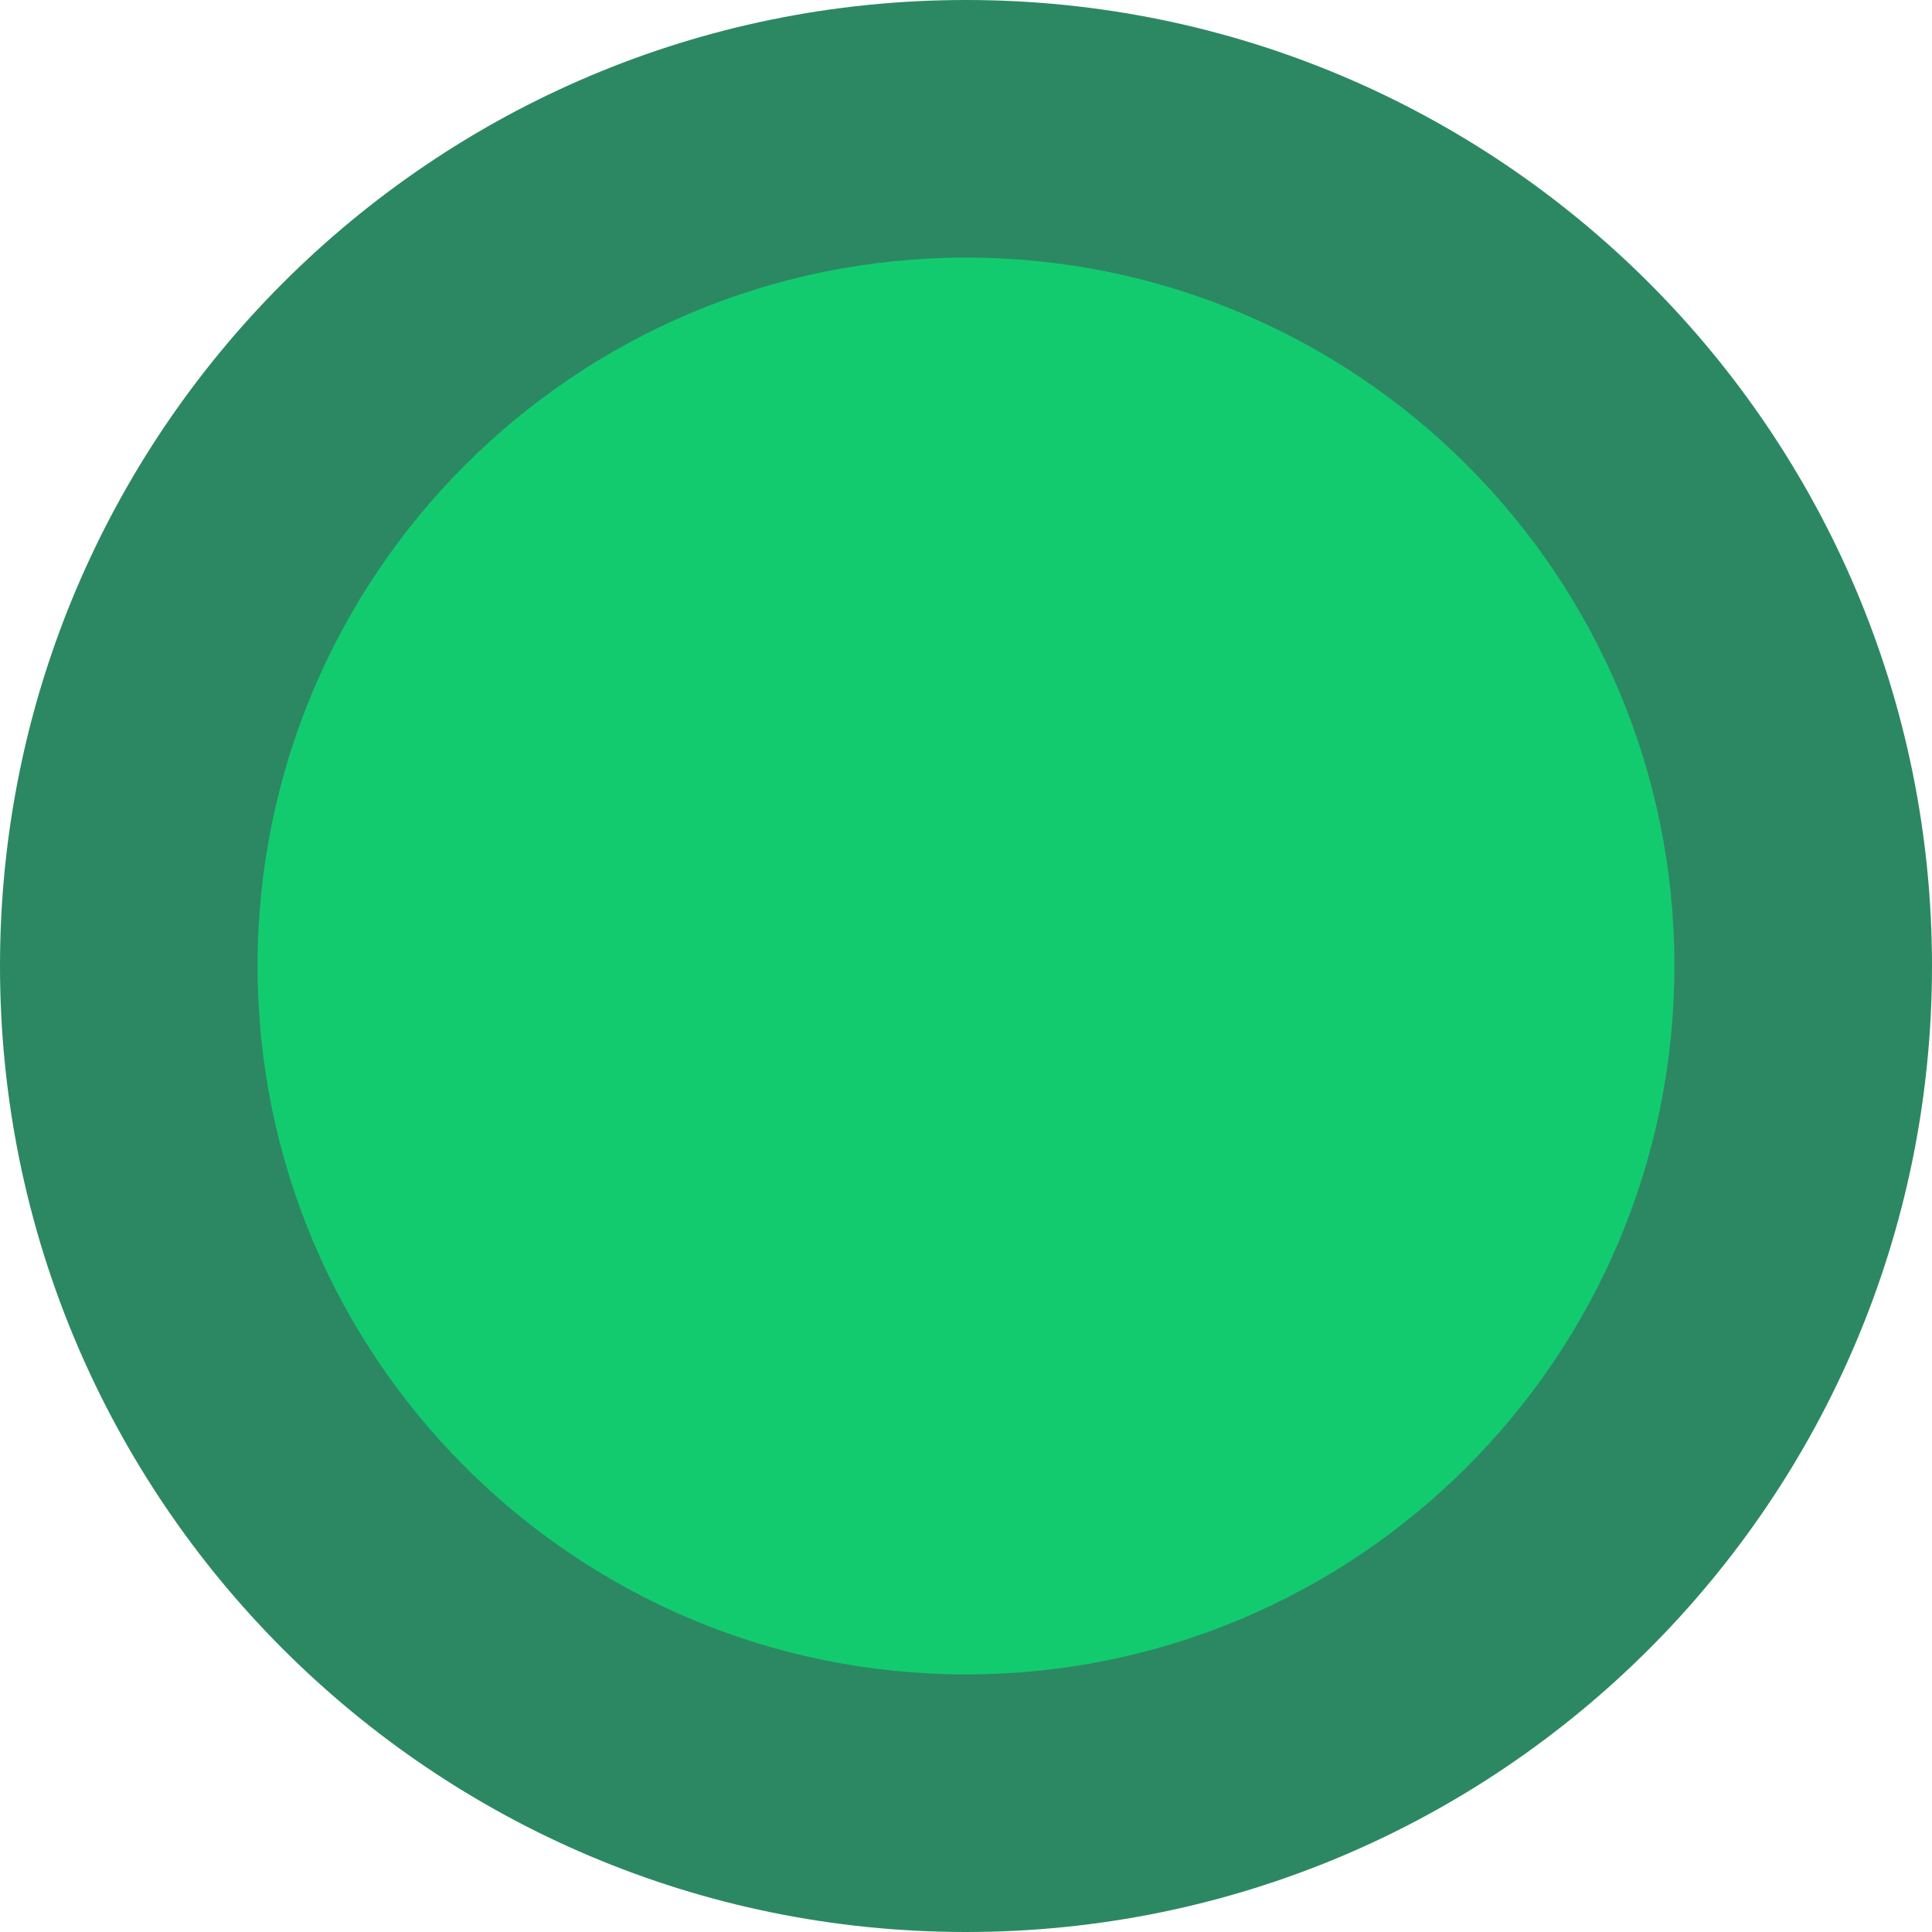
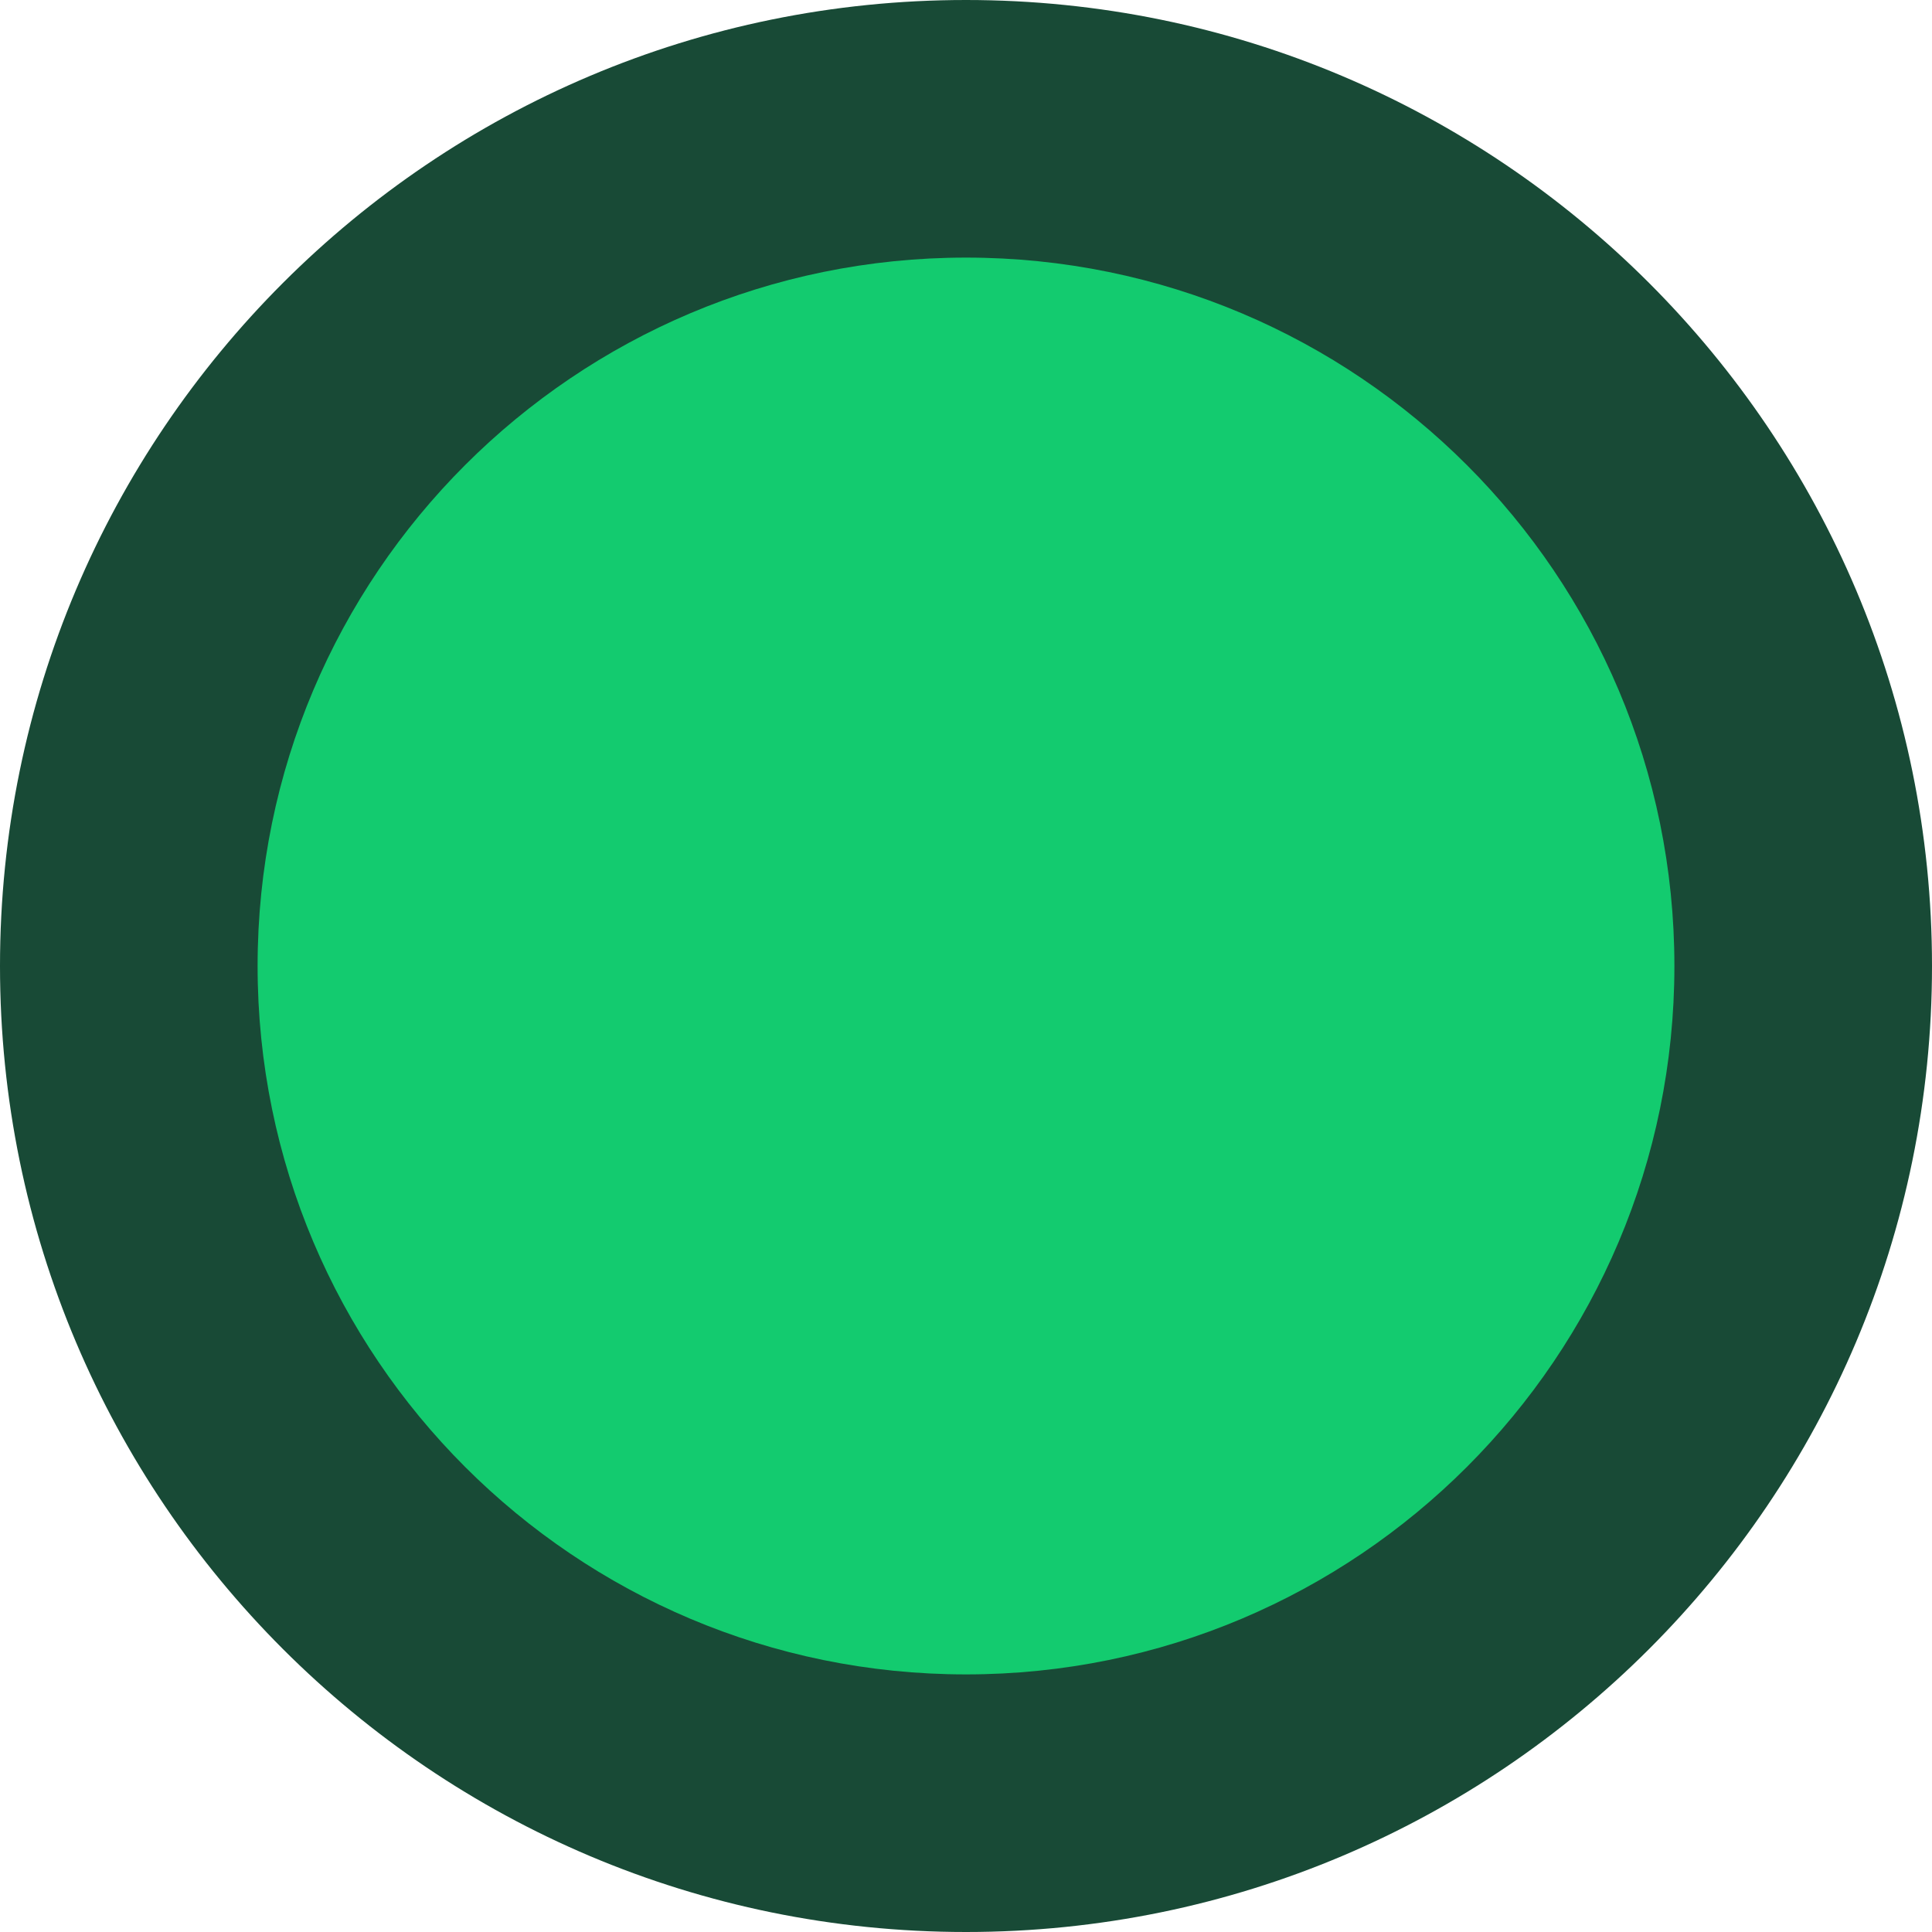
<svg xmlns="http://www.w3.org/2000/svg" width="15px" height="15px" viewBox="0 0 30 30" version="1.1">
  <defs />
  <g id="Page-1" stroke="none" stroke-width="1" fill="none" fill-rule="evenodd">
    <g id="Group" fill-rule="nonzero">
-       <path d="M15,30 C23.284,30 30,23.284 30,15 C30,6.716 23.284,0 15,0 C6.716,0 0,6.716 0,15 C0,23.284 6.716,30 15,30 Z" id="Shape" fill="#2C8863" />
+       <path d="M15,30 C23.284,30 30,23.284 30,15 C30,6.716 23.284,0 15,0 C6.716,0 0,6.716 0,15 C0,23.284 6.716,30 15,30 Z" id="Shape" fill="#184a36" />
      <circle id="Oval" fill="#13CB6F" cx="15" cy="15" r="11" />
    </g>
  </g>
</svg>
